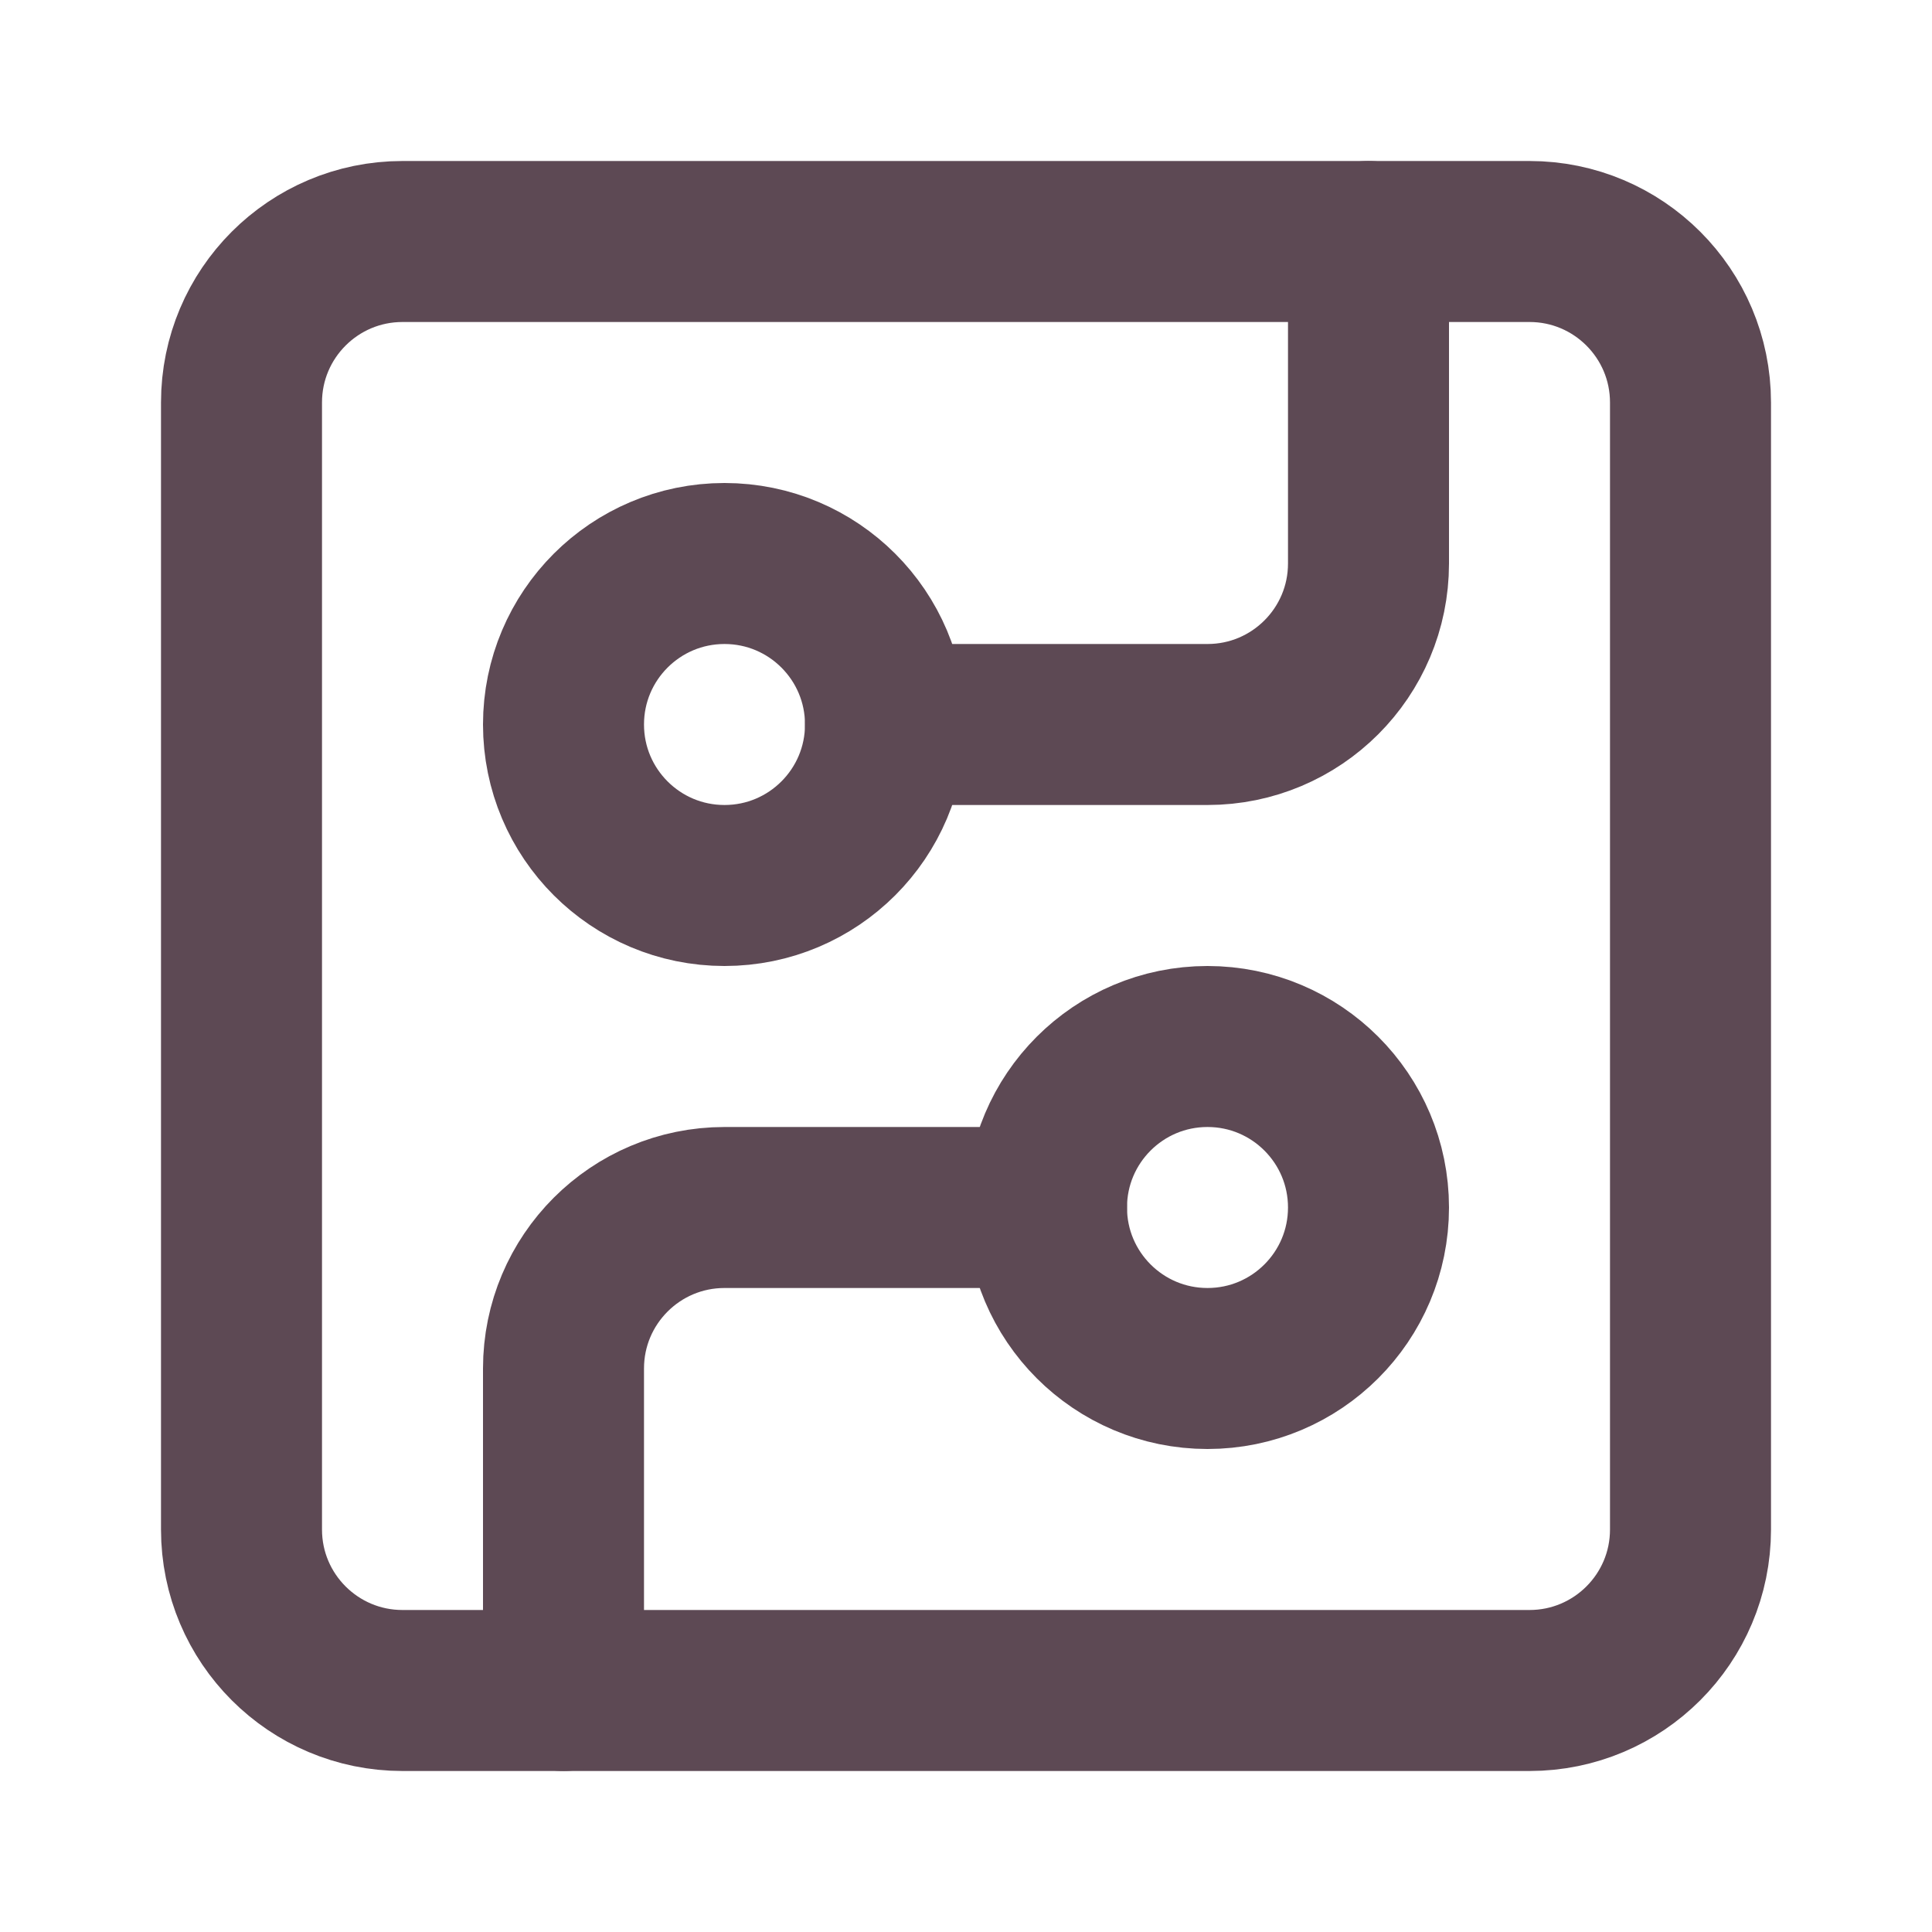
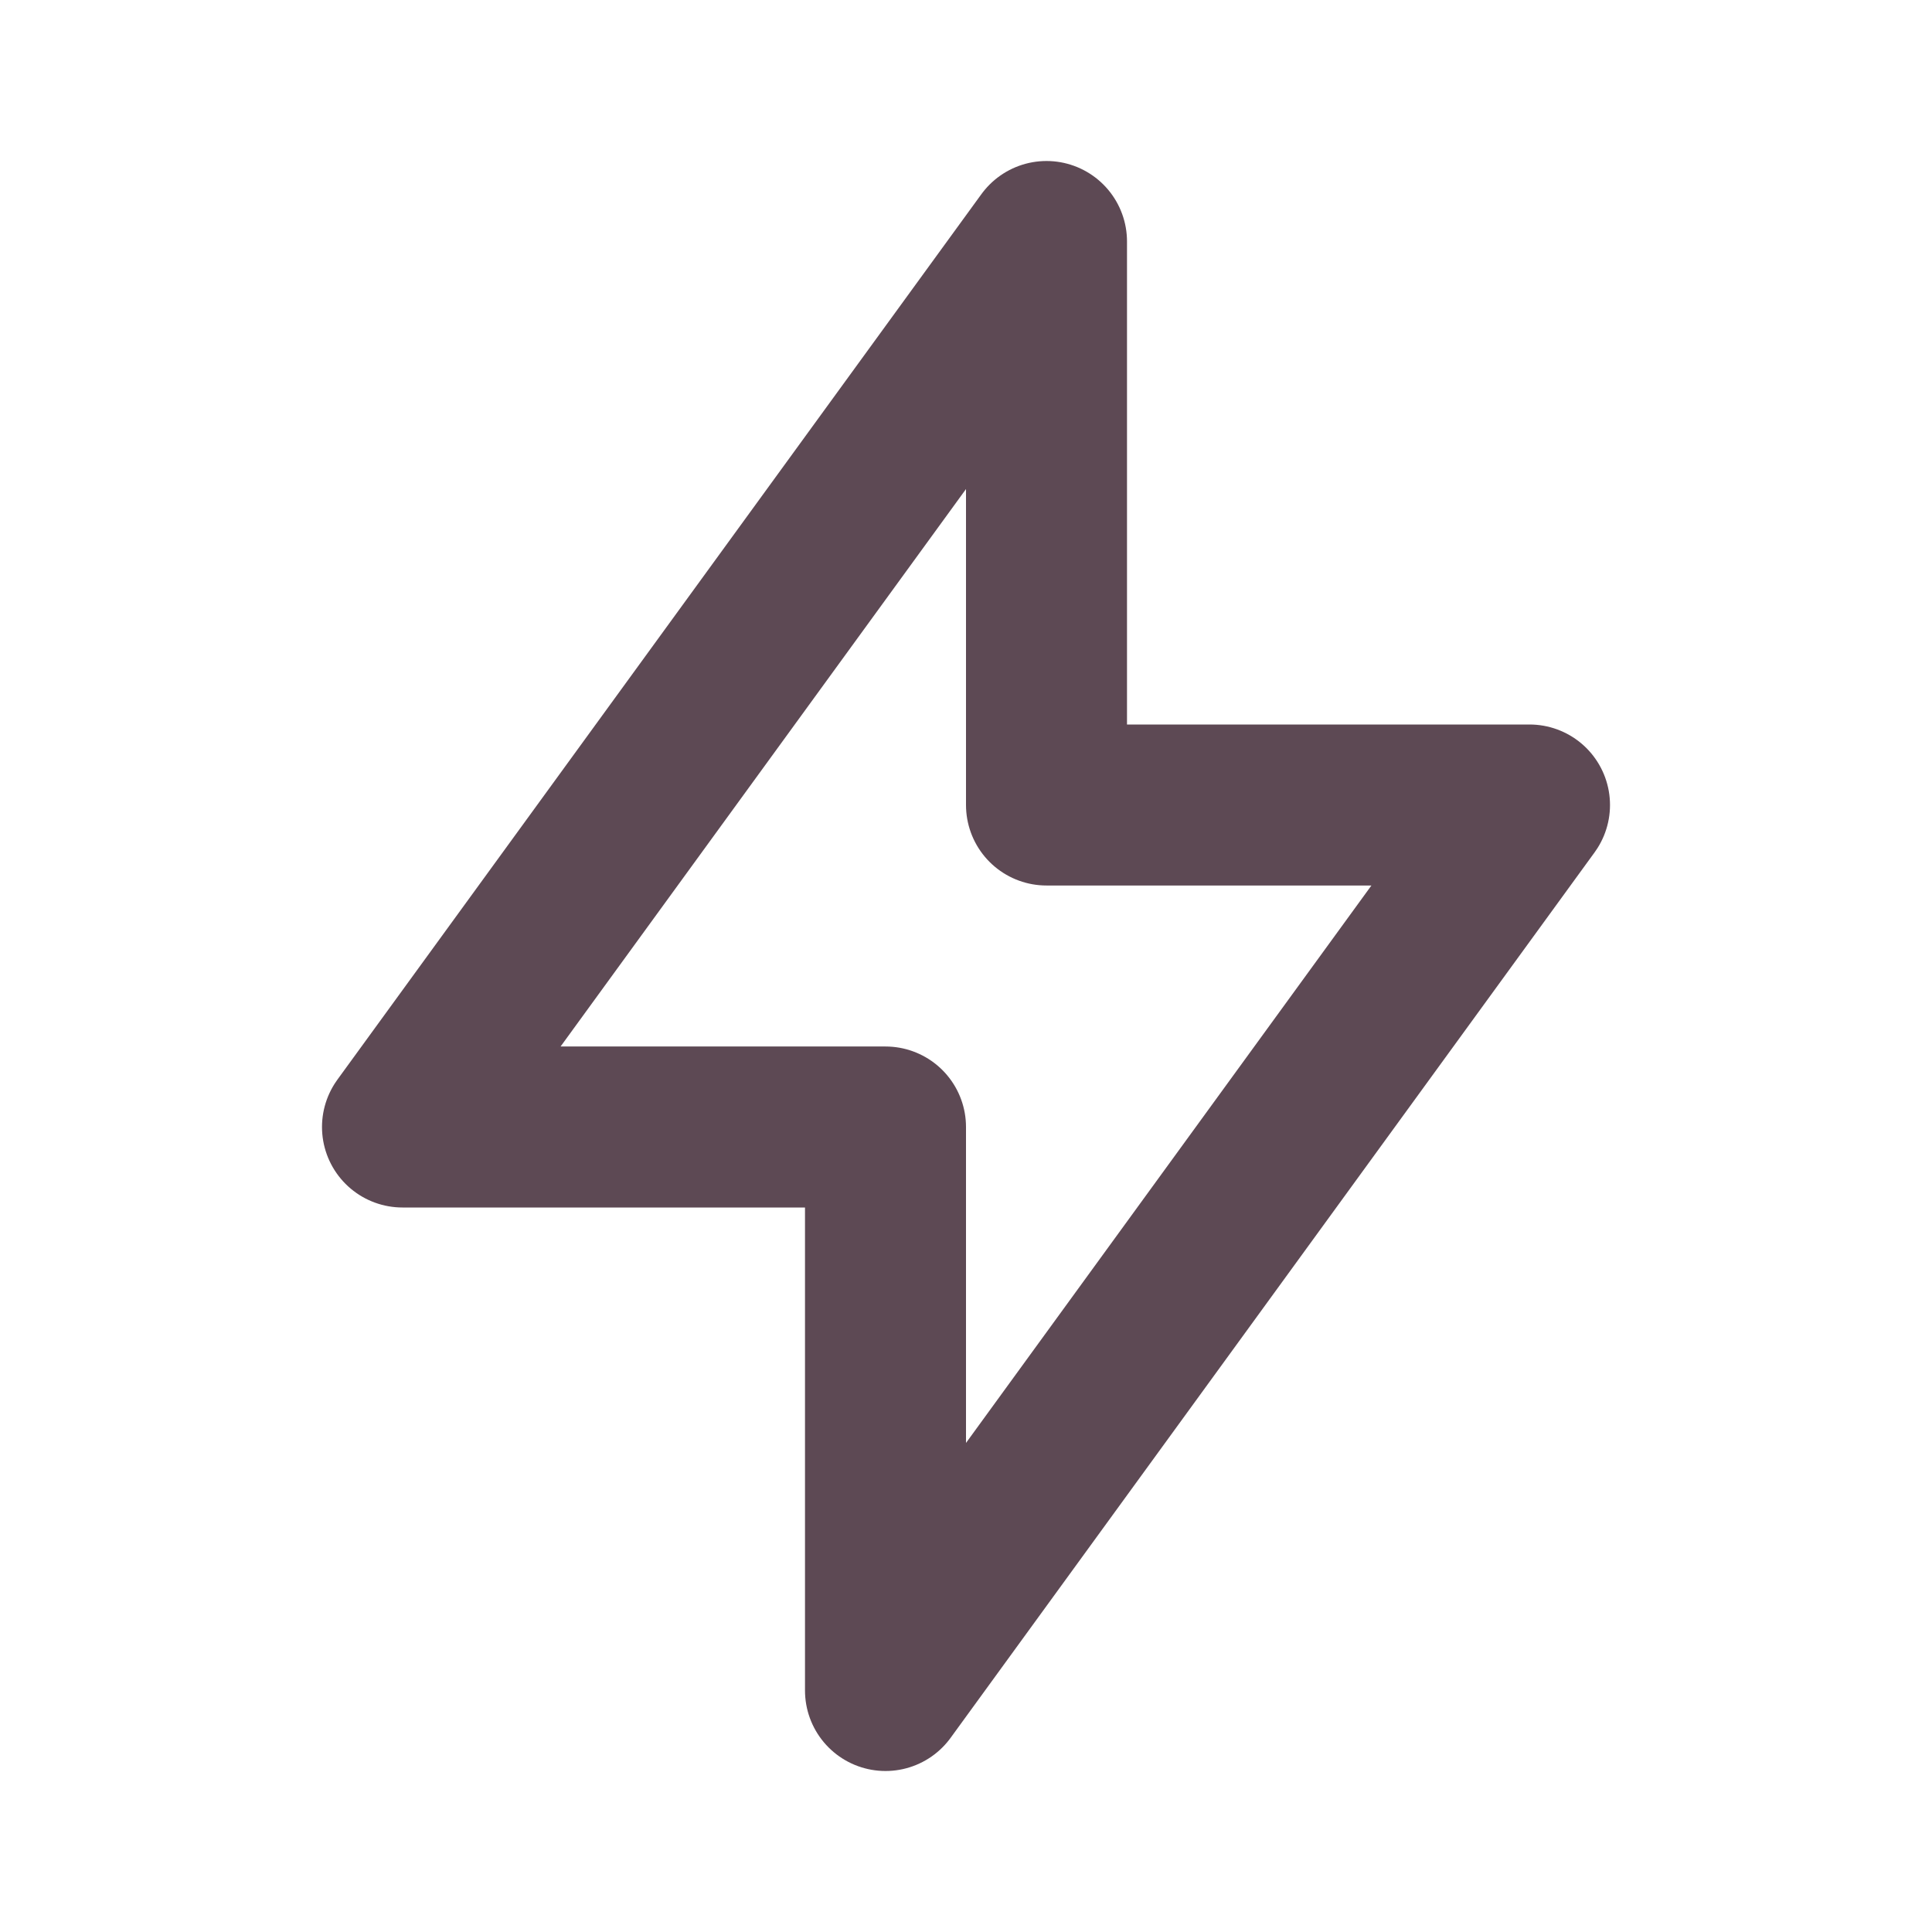
<svg xmlns="http://www.w3.org/2000/svg" width="256" height="256" viewBox="0 0 24 24" fill="none" stroke="#5D4954" stroke-width="2" stroke-linecap="round" stroke-linejoin="round">
-   <rect width="18" height="18" x="3" y="3" rx="2" />
-   <path d="M11 9h4a2 2 0 0 0 2-2V3" />
-   <circle cx="9" cy="9" r="2" />
-   <path d="M7 21v-4a2 2 0 0 1 2-2h4" />
-   <circle cx="15" cy="15" r="2" />
+   <path stroke="none" d="M0 0h24v24H0z" fill="none" />
+   <path d="M13 3l0 7l6 0l-8 11l0 -7l-6 0l8 -11" />
</svg>
